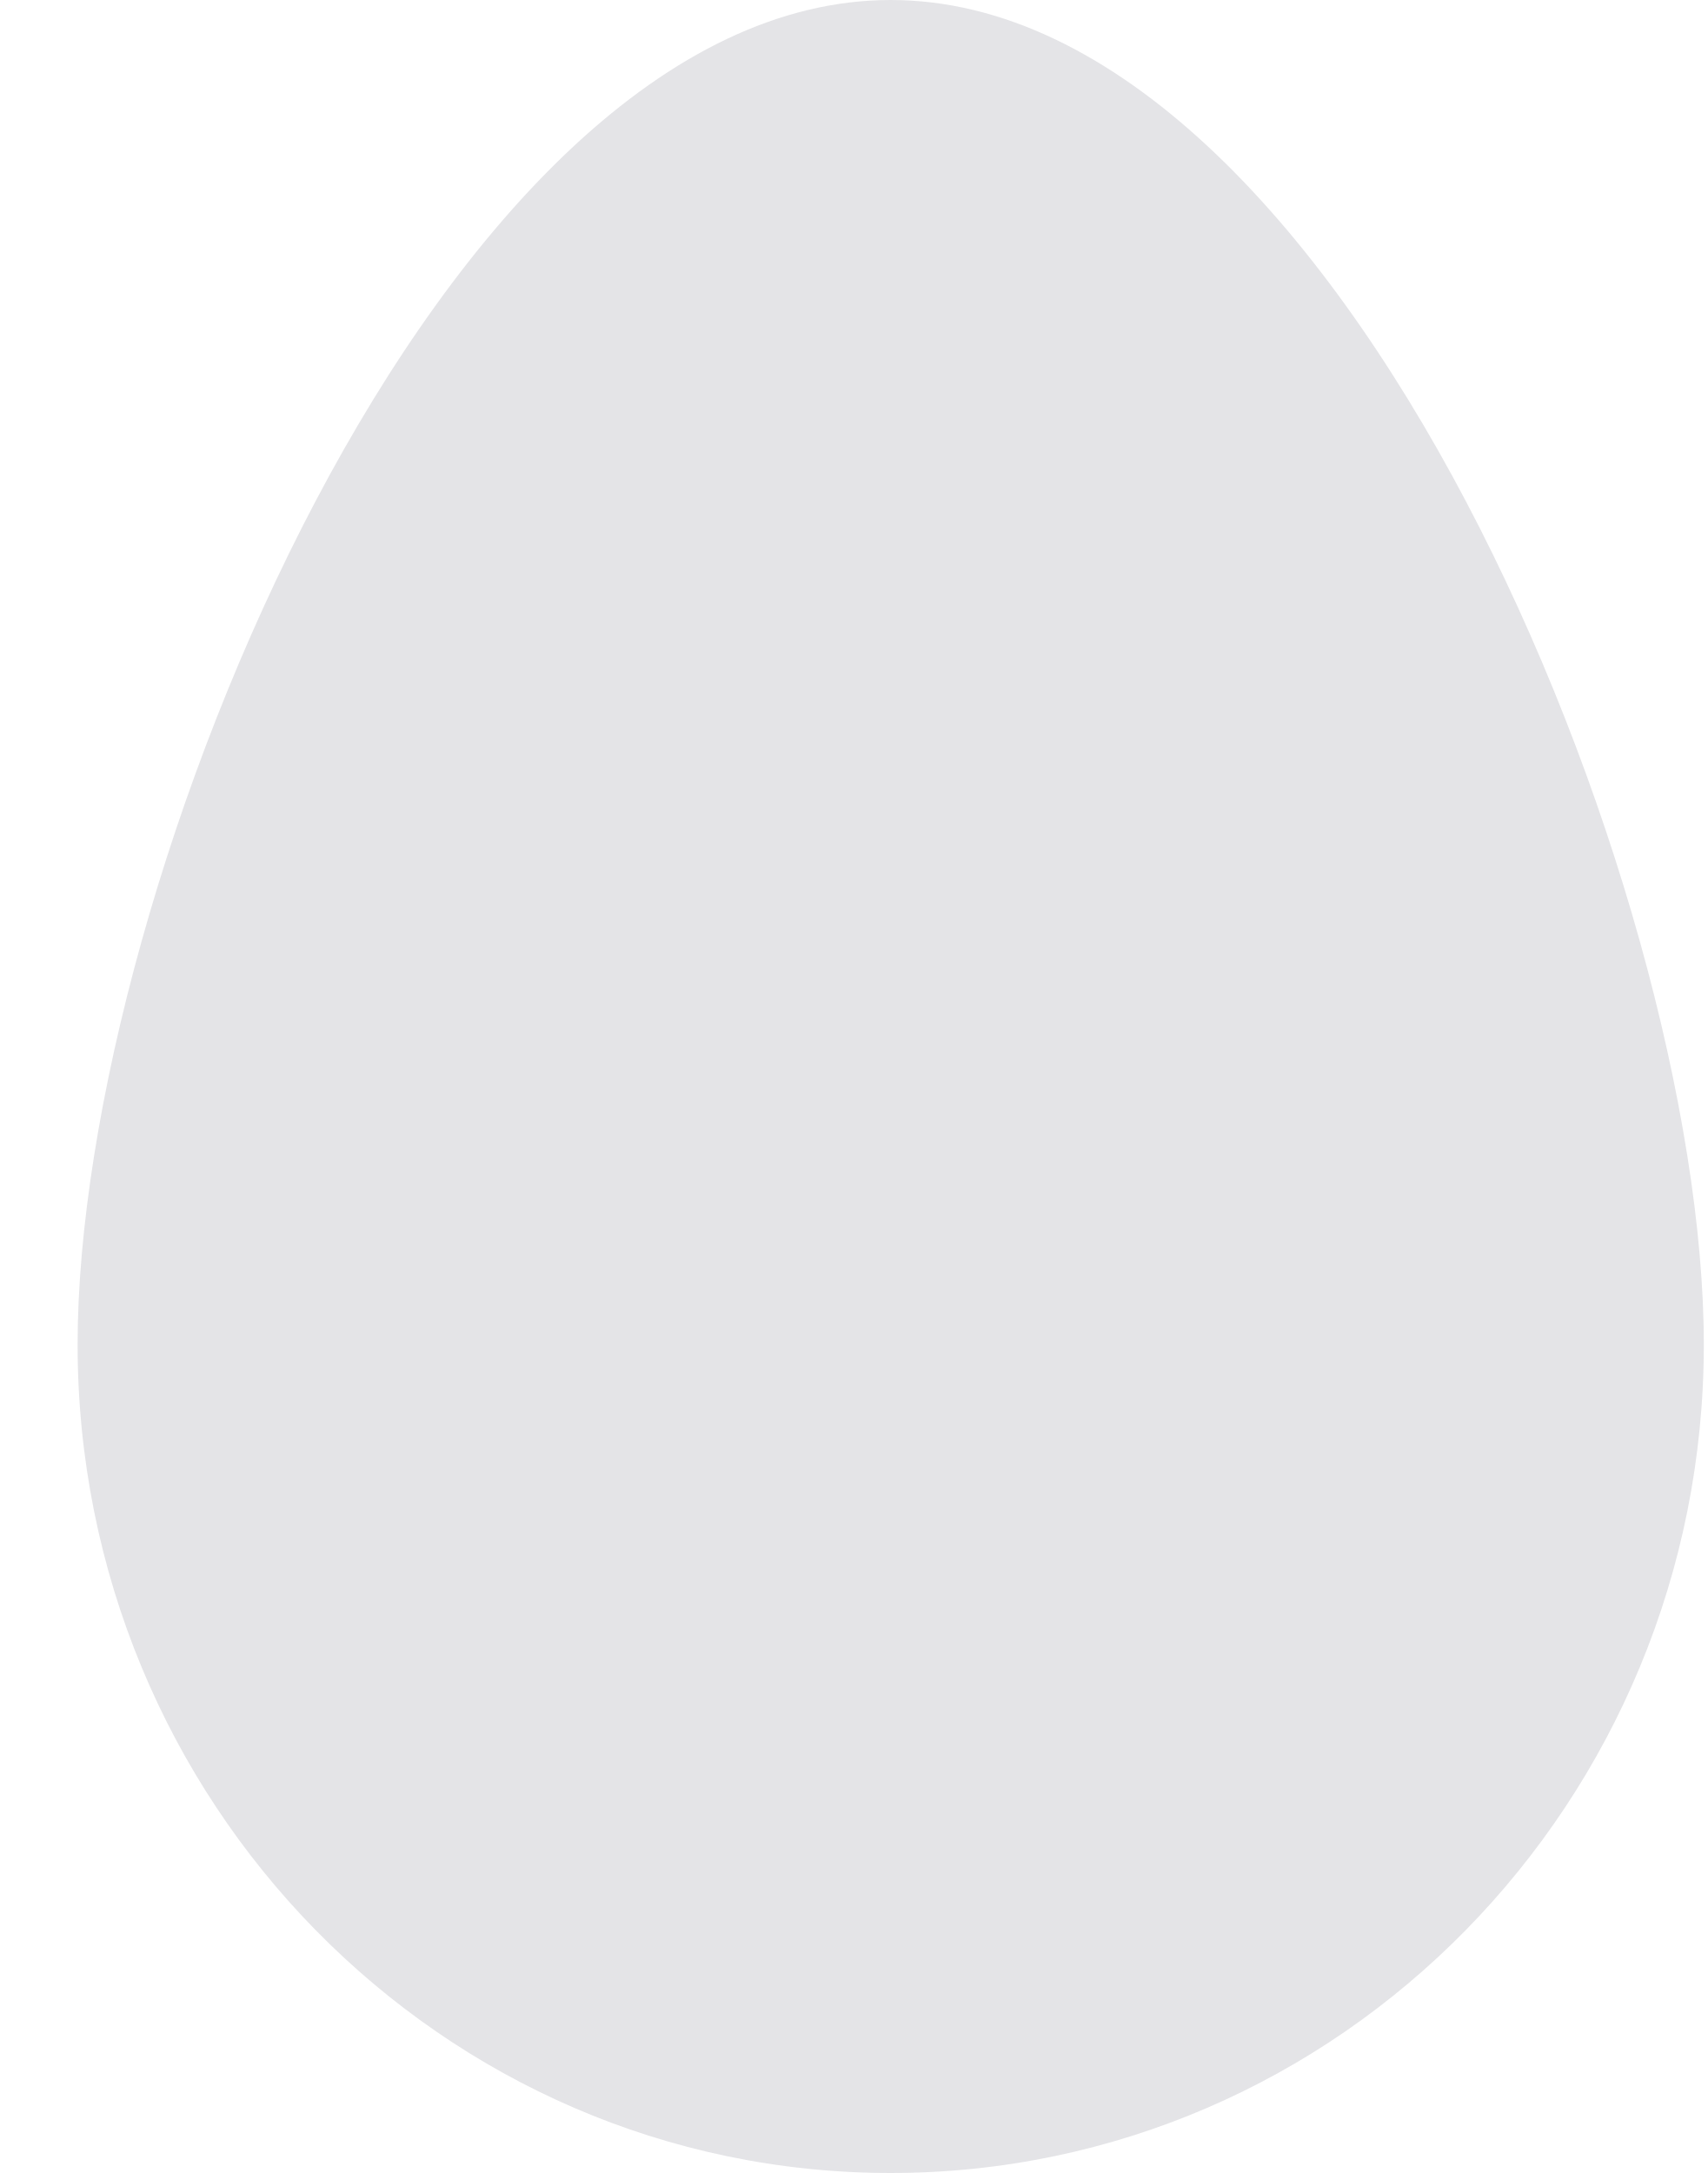
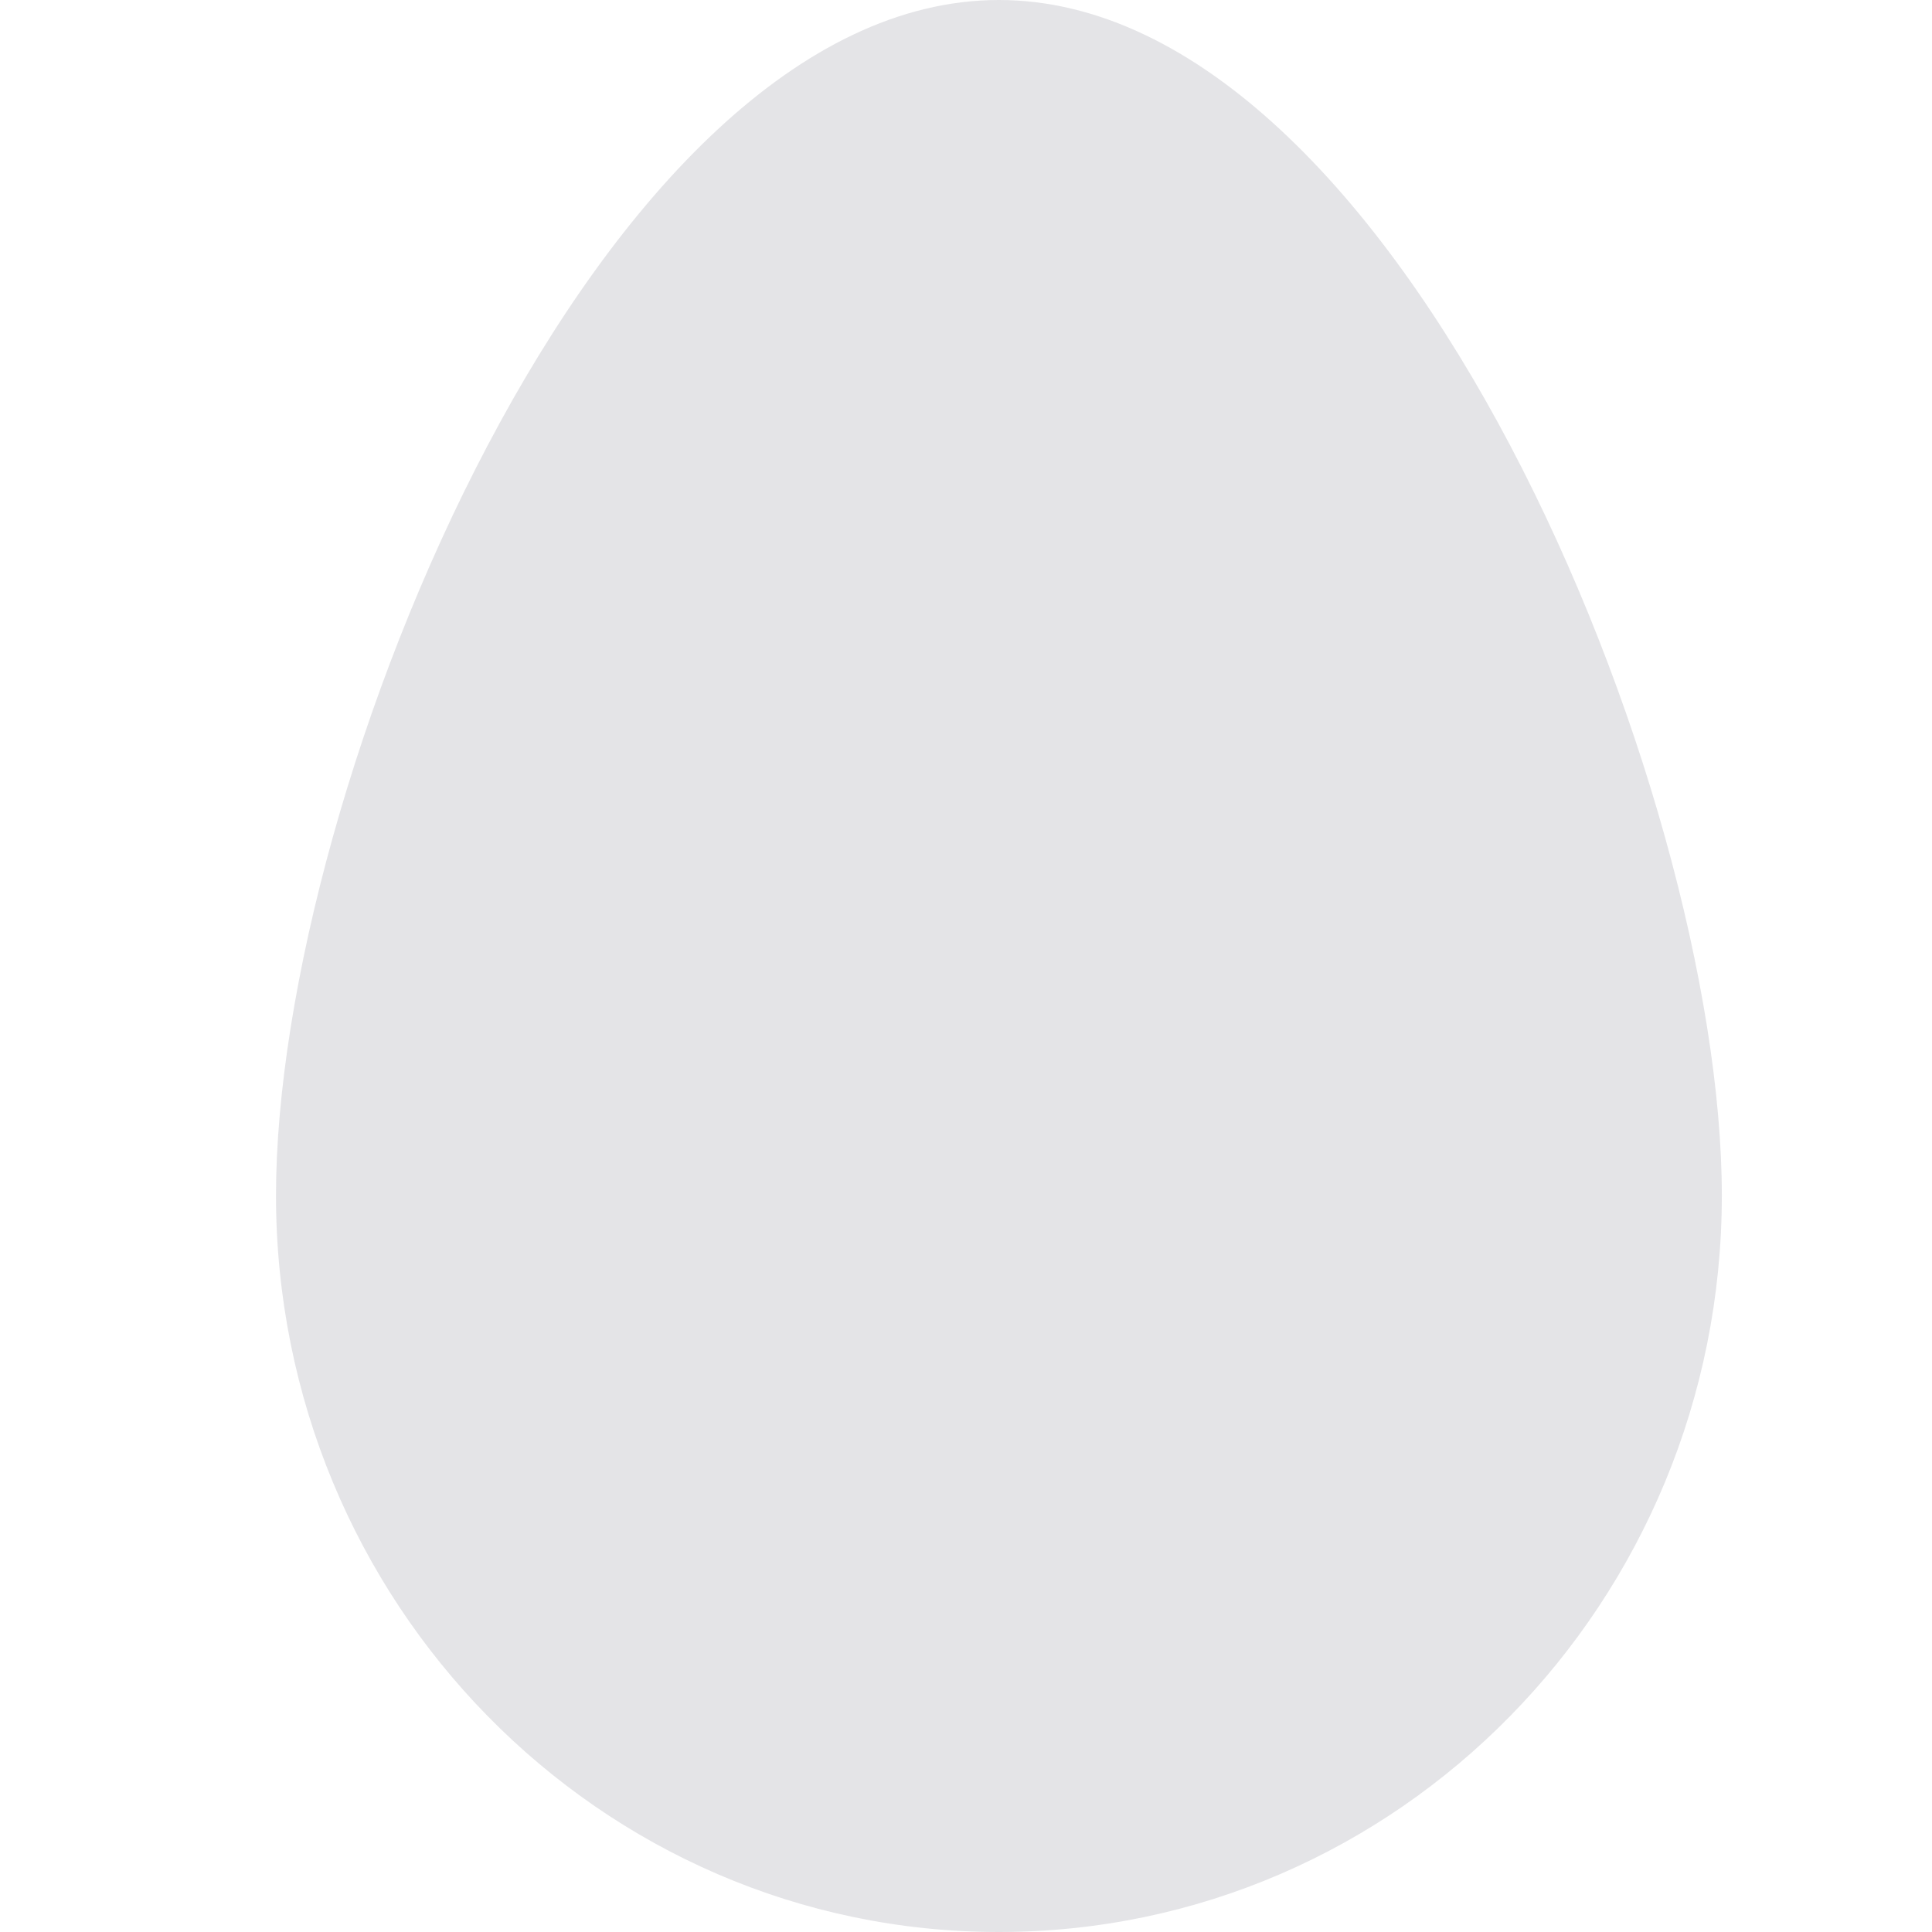
- <svg xmlns="http://www.w3.org/2000/svg" width="11" height="14" viewBox="0 0 11 14" fill="none">
+ <svg xmlns="http://www.w3.org/2000/svg" width="24" height="24" viewBox="0 0 11 14" fill="none">
  <path d="M5.738 0C2.845 0 0.5 5.717 0.5 8.663C0.5 11.608 2.845 14 5.738 14C8.632 14 10.977 11.608 10.977 8.663C10.977 5.717 8.632 0 5.738 0Z" fill="#E4E4E7" />
</svg>
